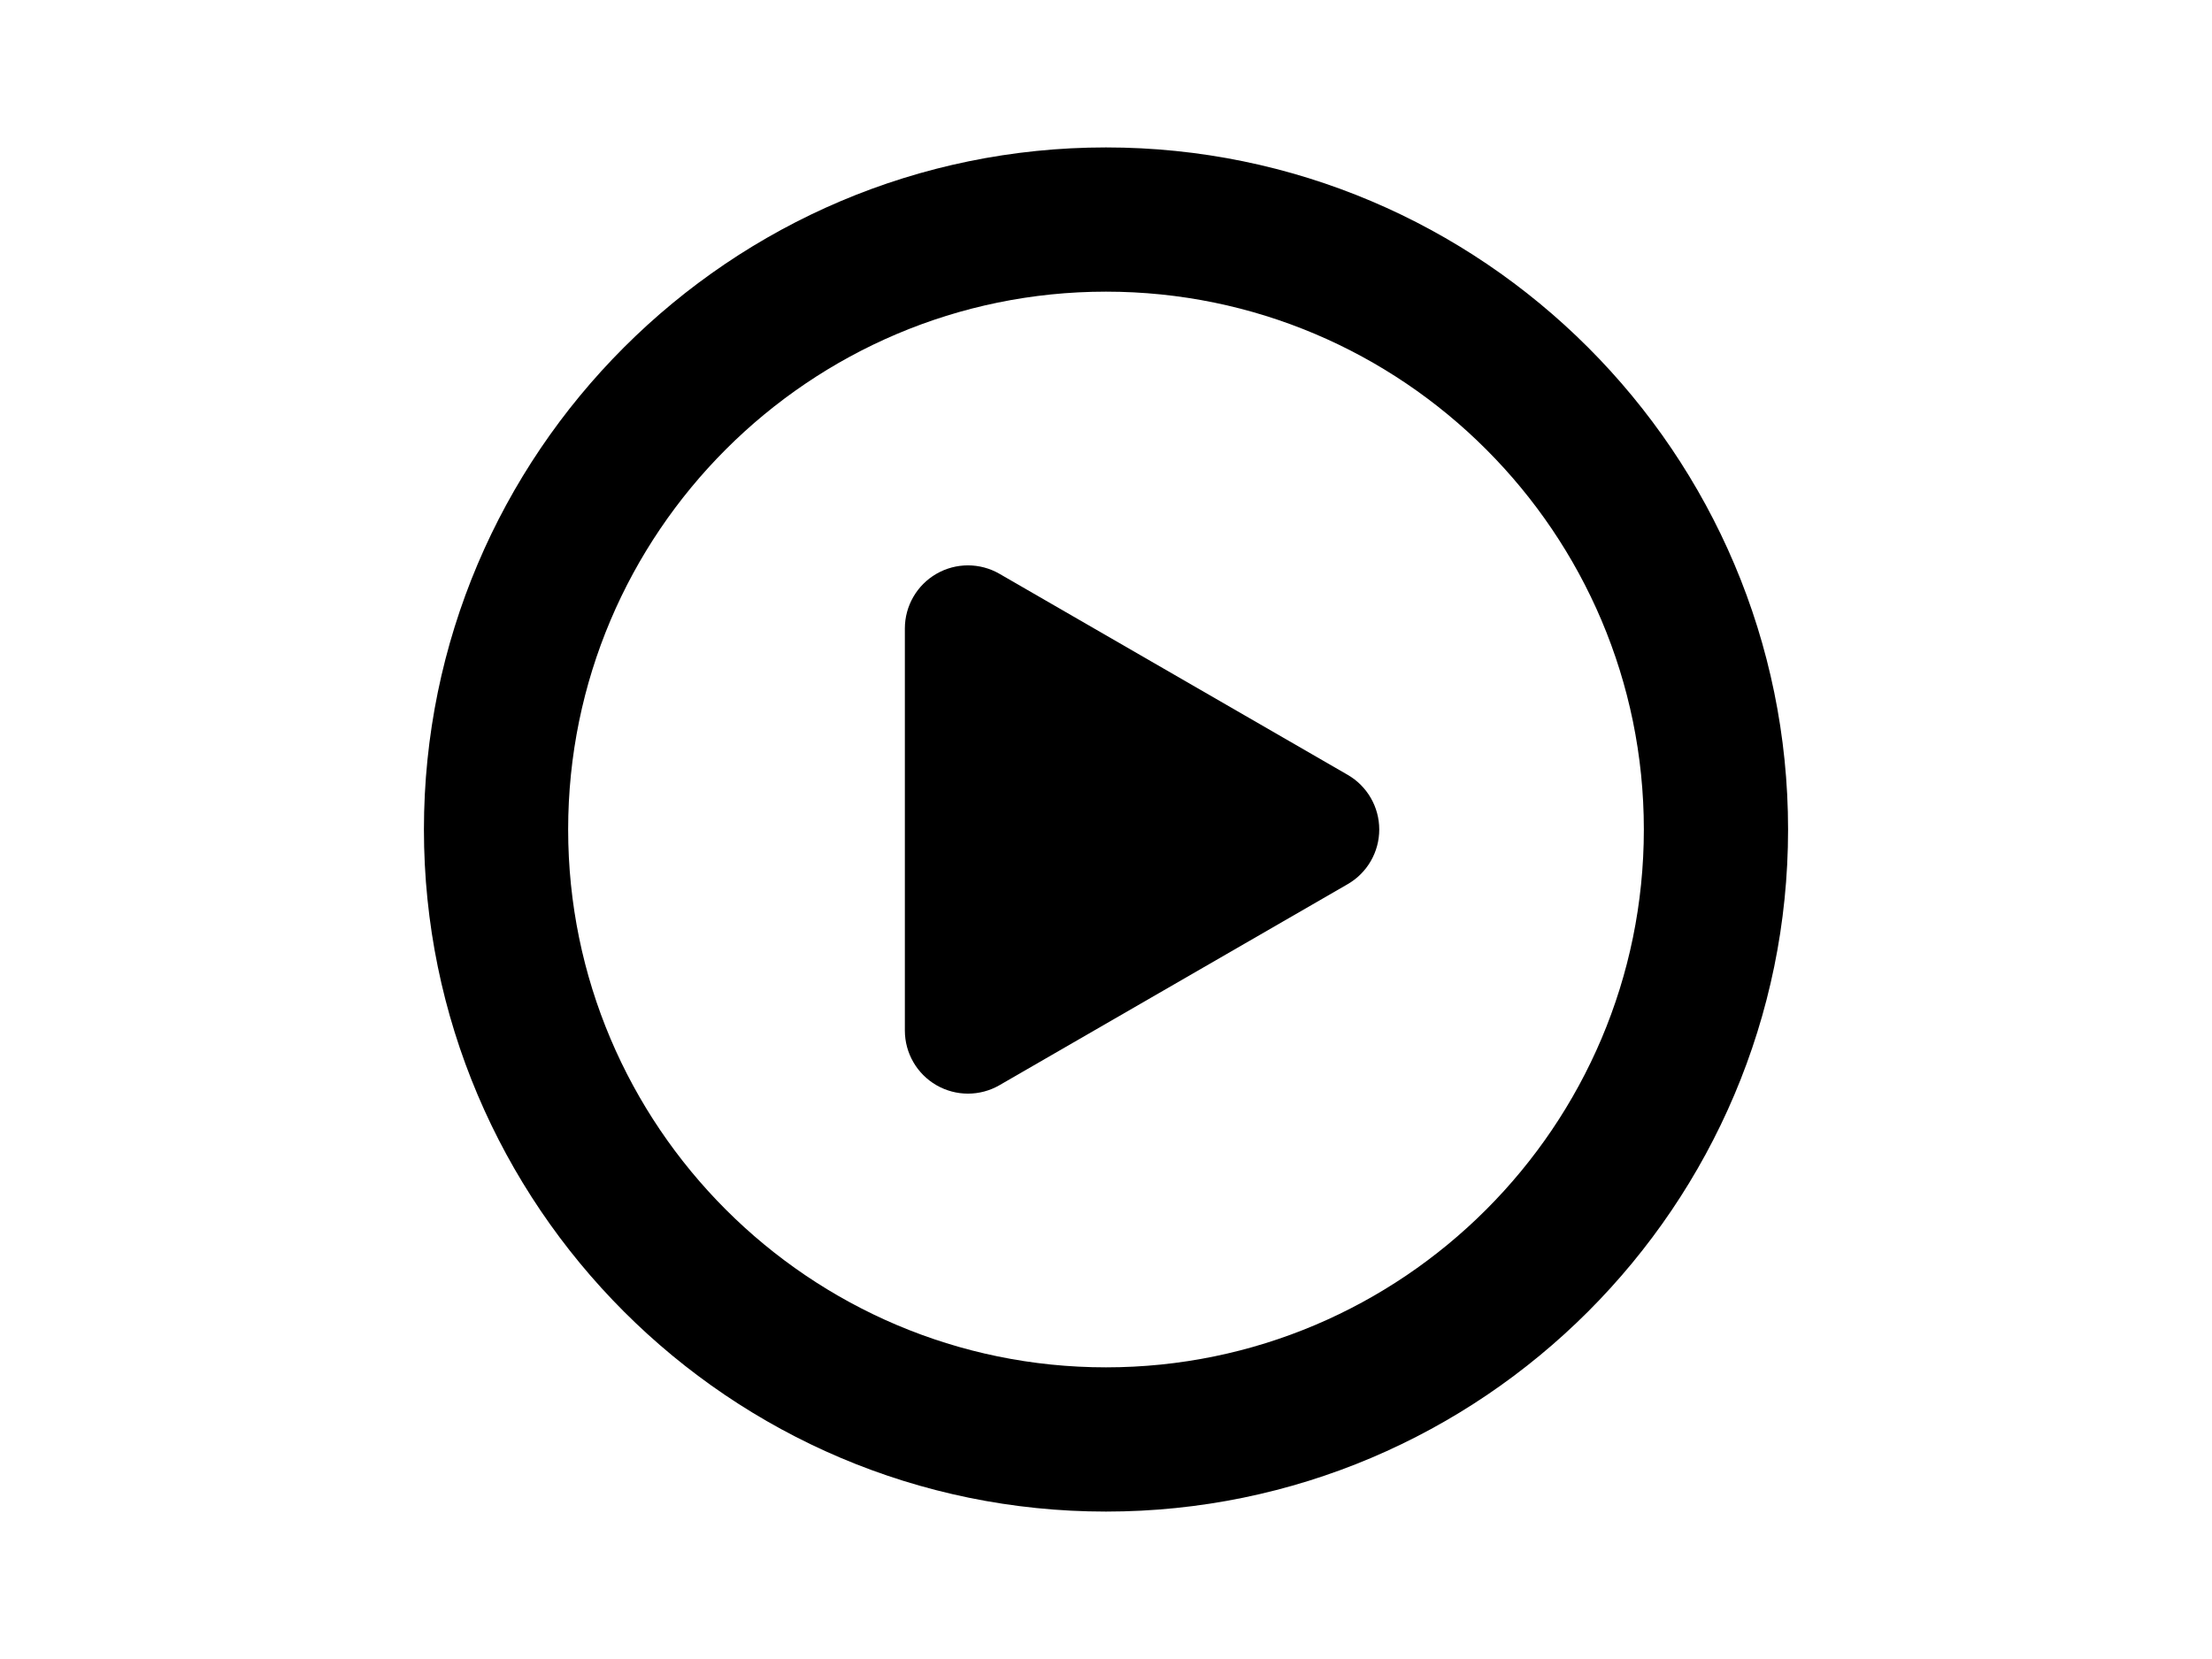
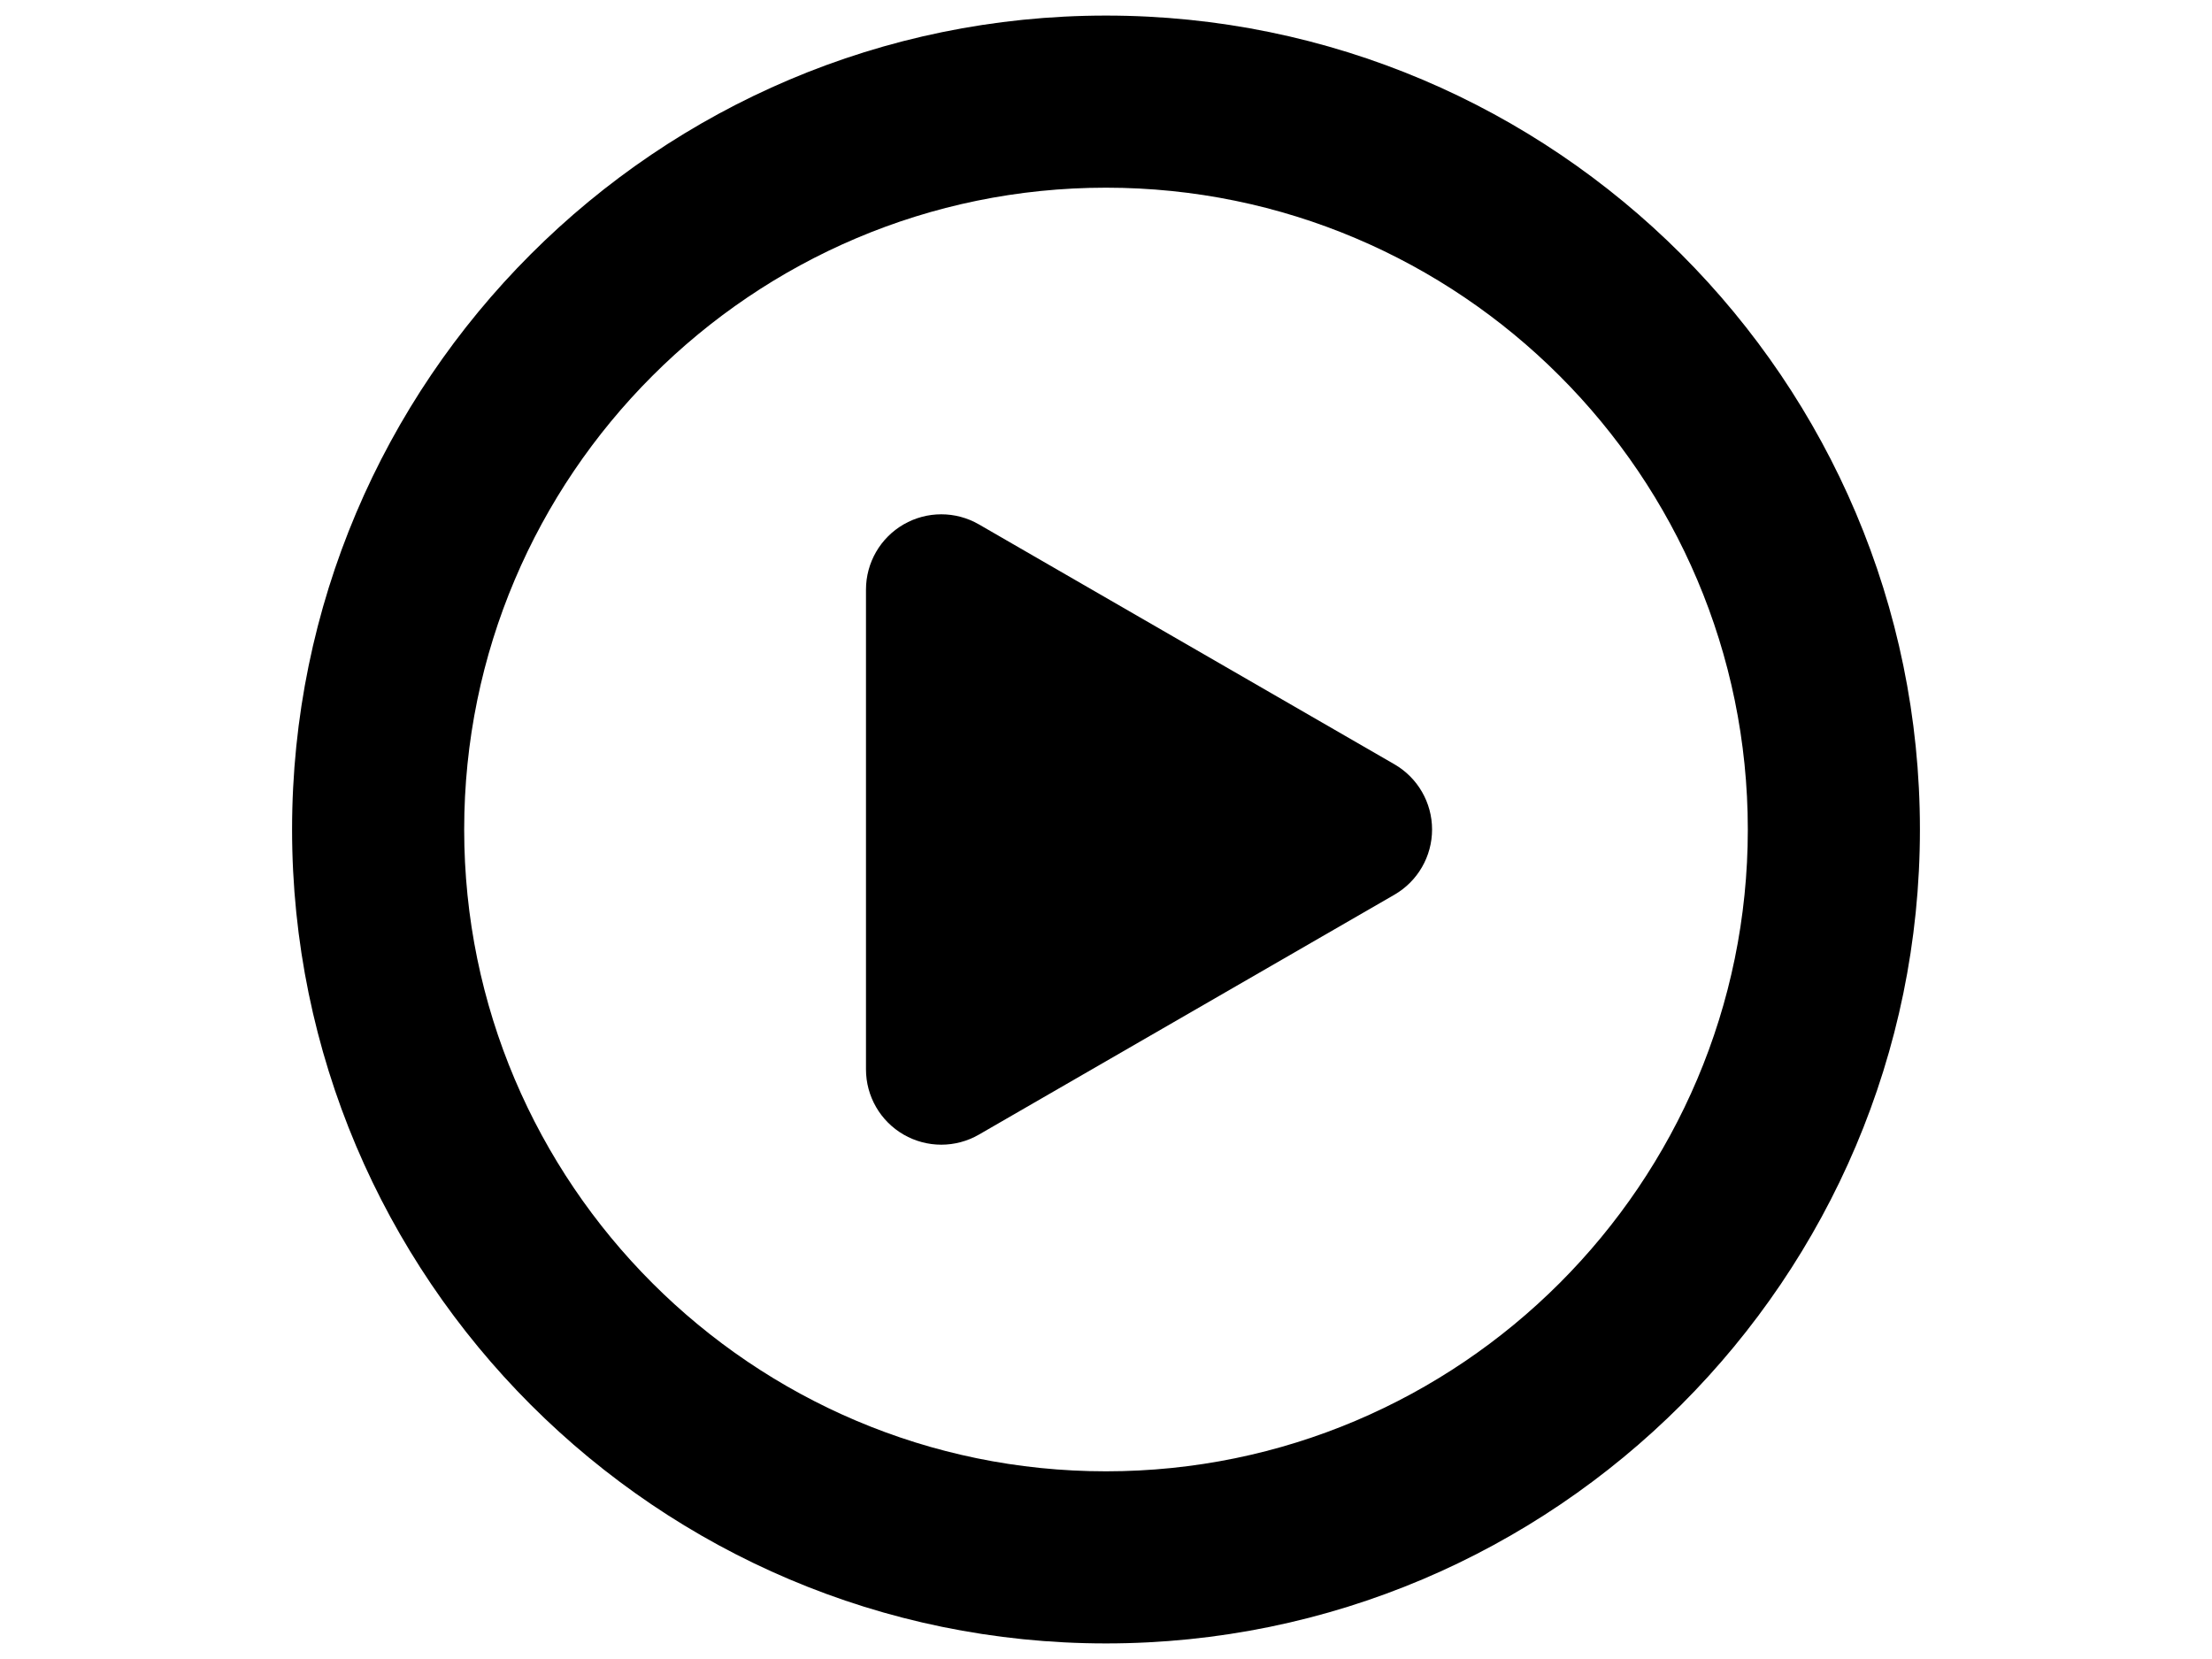
<svg xmlns="http://www.w3.org/2000/svg" version="1.1" id="Layer_1" x="0px" y="0px" width="1000px" height="750px" viewBox="0 0 1000 750" enable-background="new 0 0 1000 750" xml:space="preserve">
  <g>
-     <g>
-       <polygon points="437.593,375 437.593,284.12 516.298,329.56 595.002,375 516.298,420.44 437.593,465.88   " />
-       <path d="M437.596,494.408c-4.927,0-9.846-1.273-14.263-3.82c-8.827-5.098-14.263-14.514-14.263-24.705V284.118    c0-10.192,5.436-19.607,14.263-24.705c8.819-5.094,19.707-5.098,28.526,0.004l157.409,90.878    c8.827,5.098,14.263,14.514,14.263,24.705s-5.436,19.608-14.263,24.705l-157.409,90.878    C447.449,493.135,442.523,494.408,437.596,494.408z M466.122,333.529v82.943L537.953,375L466.122,333.529z" />
-     </g>
-     <g>
-       <path d="M499.996,683.352c-170.025,0-308.348-138.327-308.348-308.352S329.971,66.648,499.996,66.648S808.352,204.975,808.352,375    S670.021,683.352,499.996,683.352z M499.996,131.85C365.923,131.85,256.85,240.927,256.85,375s109.073,243.15,243.146,243.15    S743.15,509.073,743.15,375S634.069,131.85,499.996,131.85z" />
-     </g>
+     <path d="M630.39,345.519L442.553,237.074c-10.524-6.088-23.516-6.083-34.04-0.005c-10.533,6.083-17.02,17.318-17.02,29.481v216.901   c0,12.161,6.487,23.397,17.02,29.481c5.271,3.039,11.141,4.558,17.02,4.558s11.758-1.519,17.02-4.564L630.39,404.481   c10.533-6.082,17.02-17.32,17.02-29.481S640.923,351.603,630.39,345.519z" />
+     <path d="M499.995,7.042C297.103,7.042,132.042,172.108,132.042,375s165.062,367.958,367.953,367.958S867.958,577.892,867.958,375   S702.887,7.042,499.995,7.042z M499.995,665.152c-159.99,0-290.148-130.162-290.148-290.152S340.005,84.848,499.995,84.848   S790.152,215.01,790.152,375S659.985,665.152,499.995,665.152z" />
  </g>
</svg>
